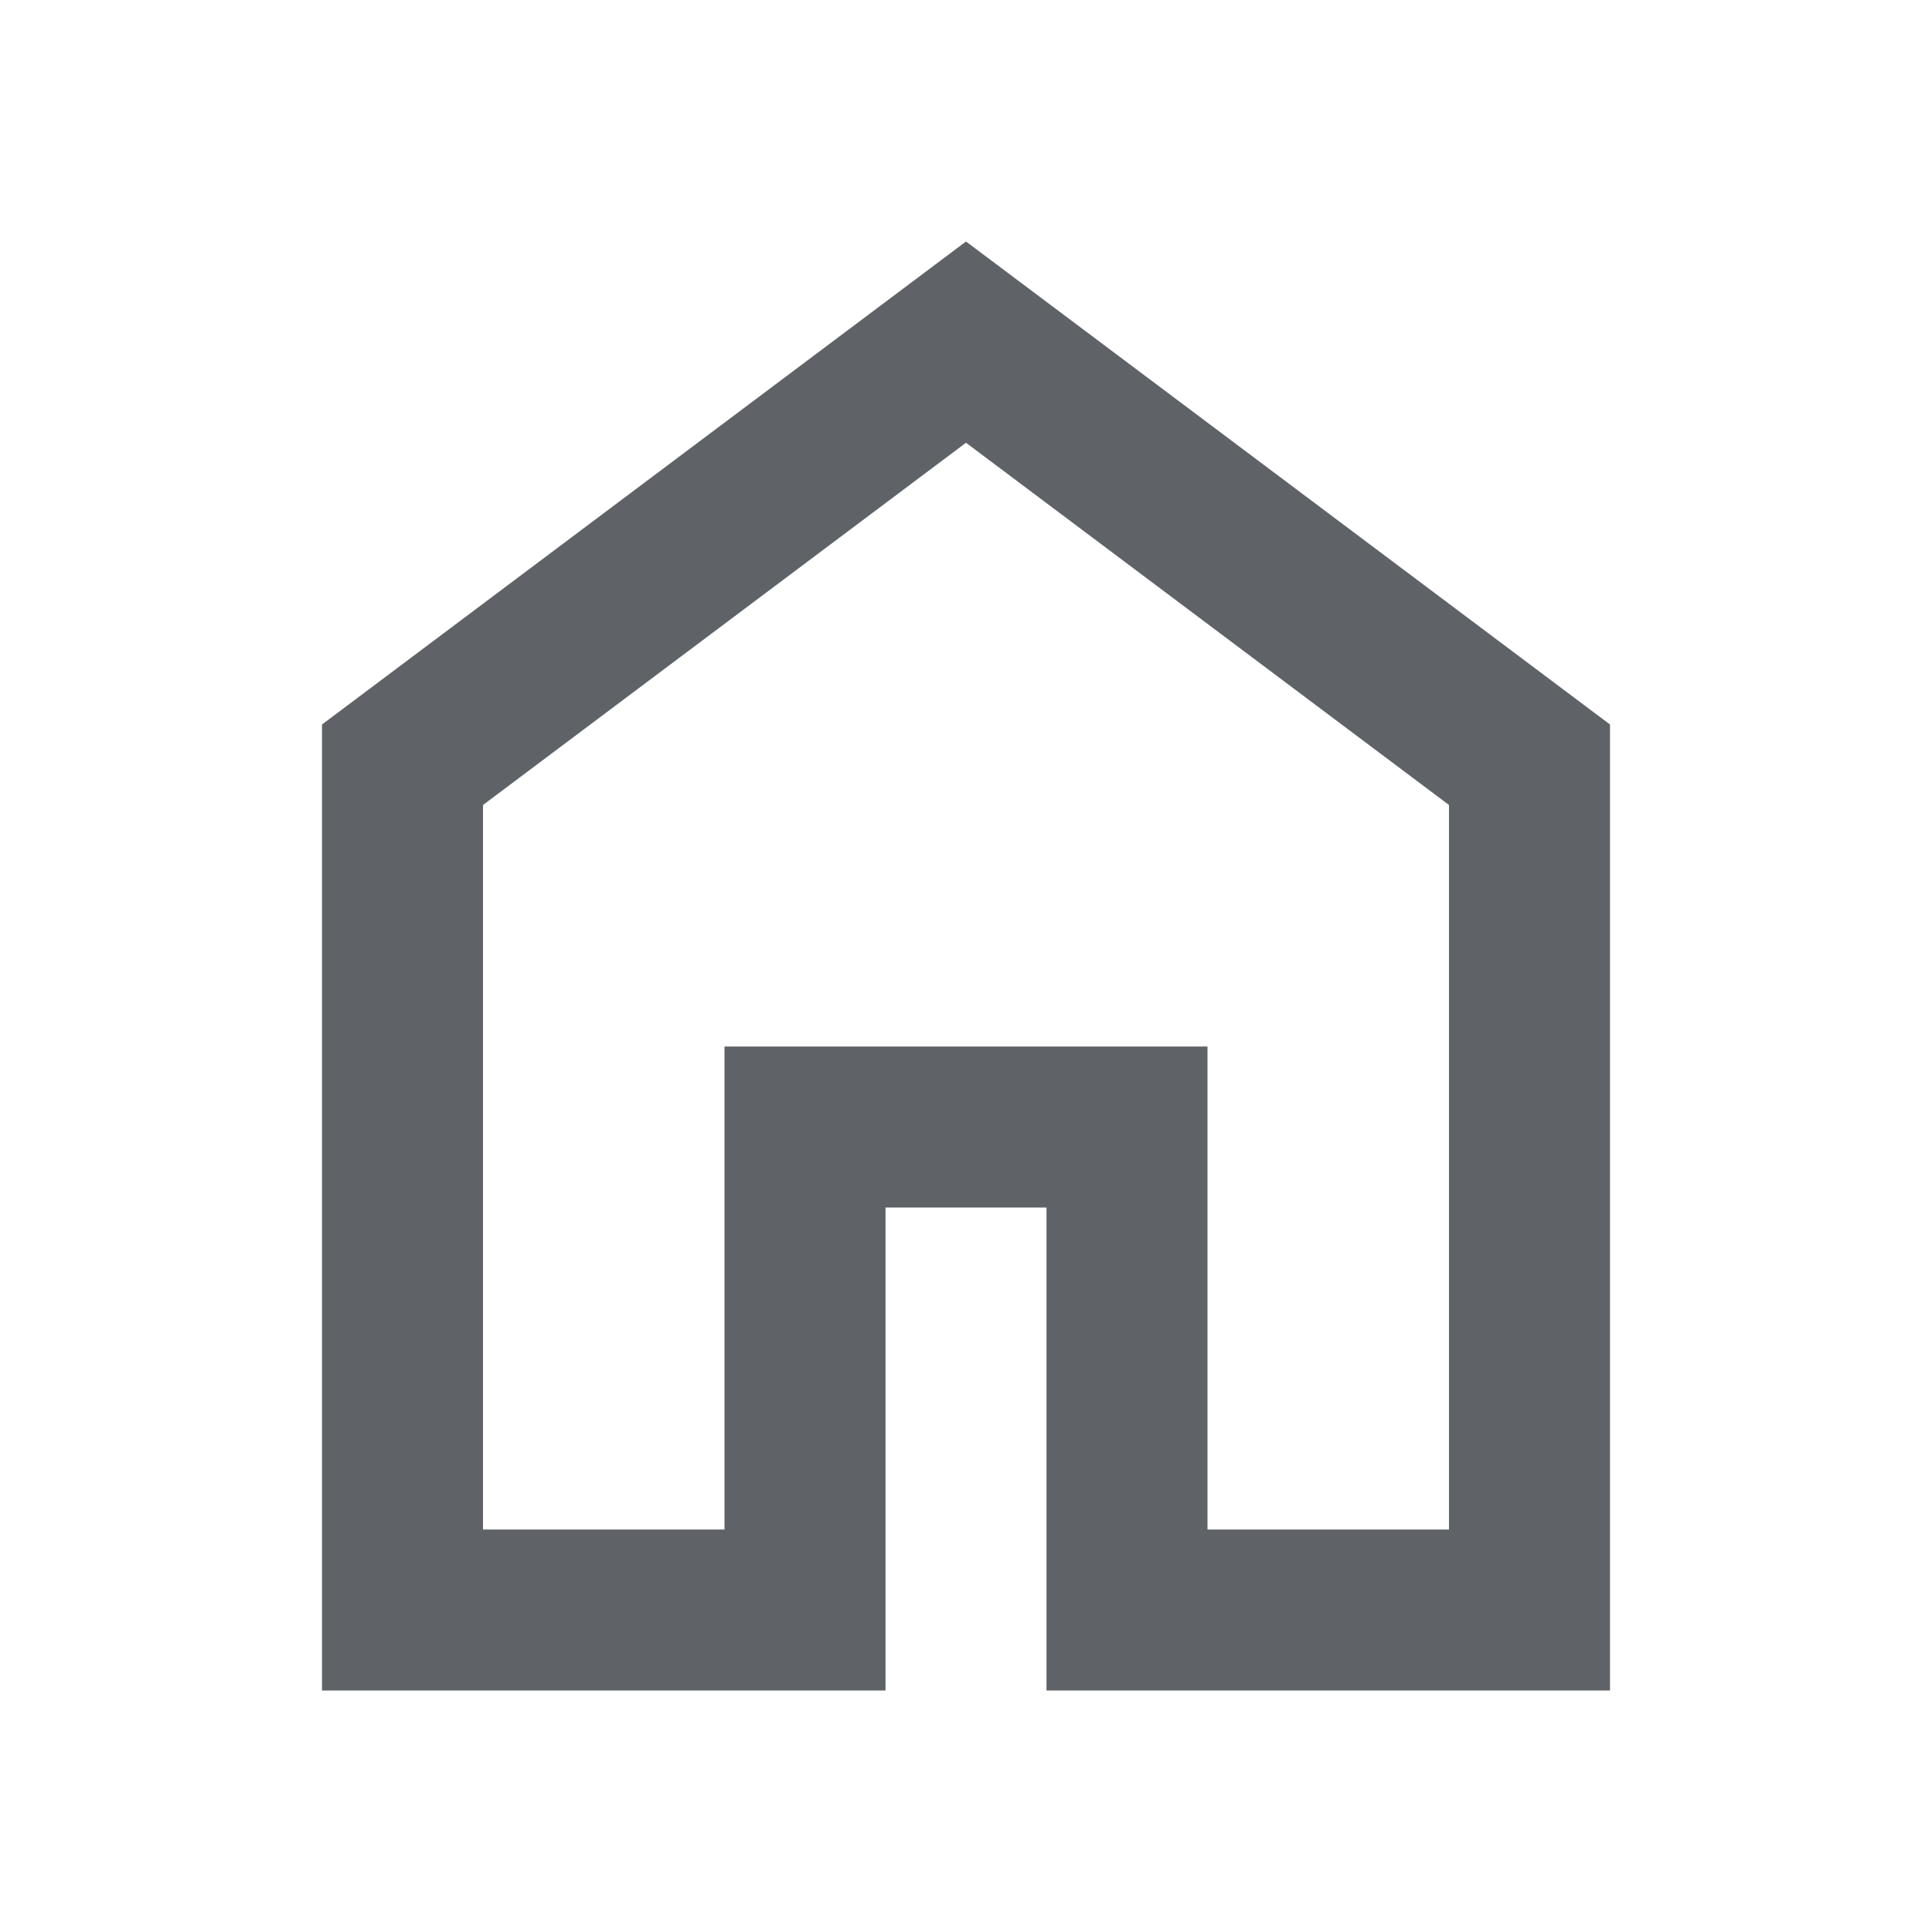
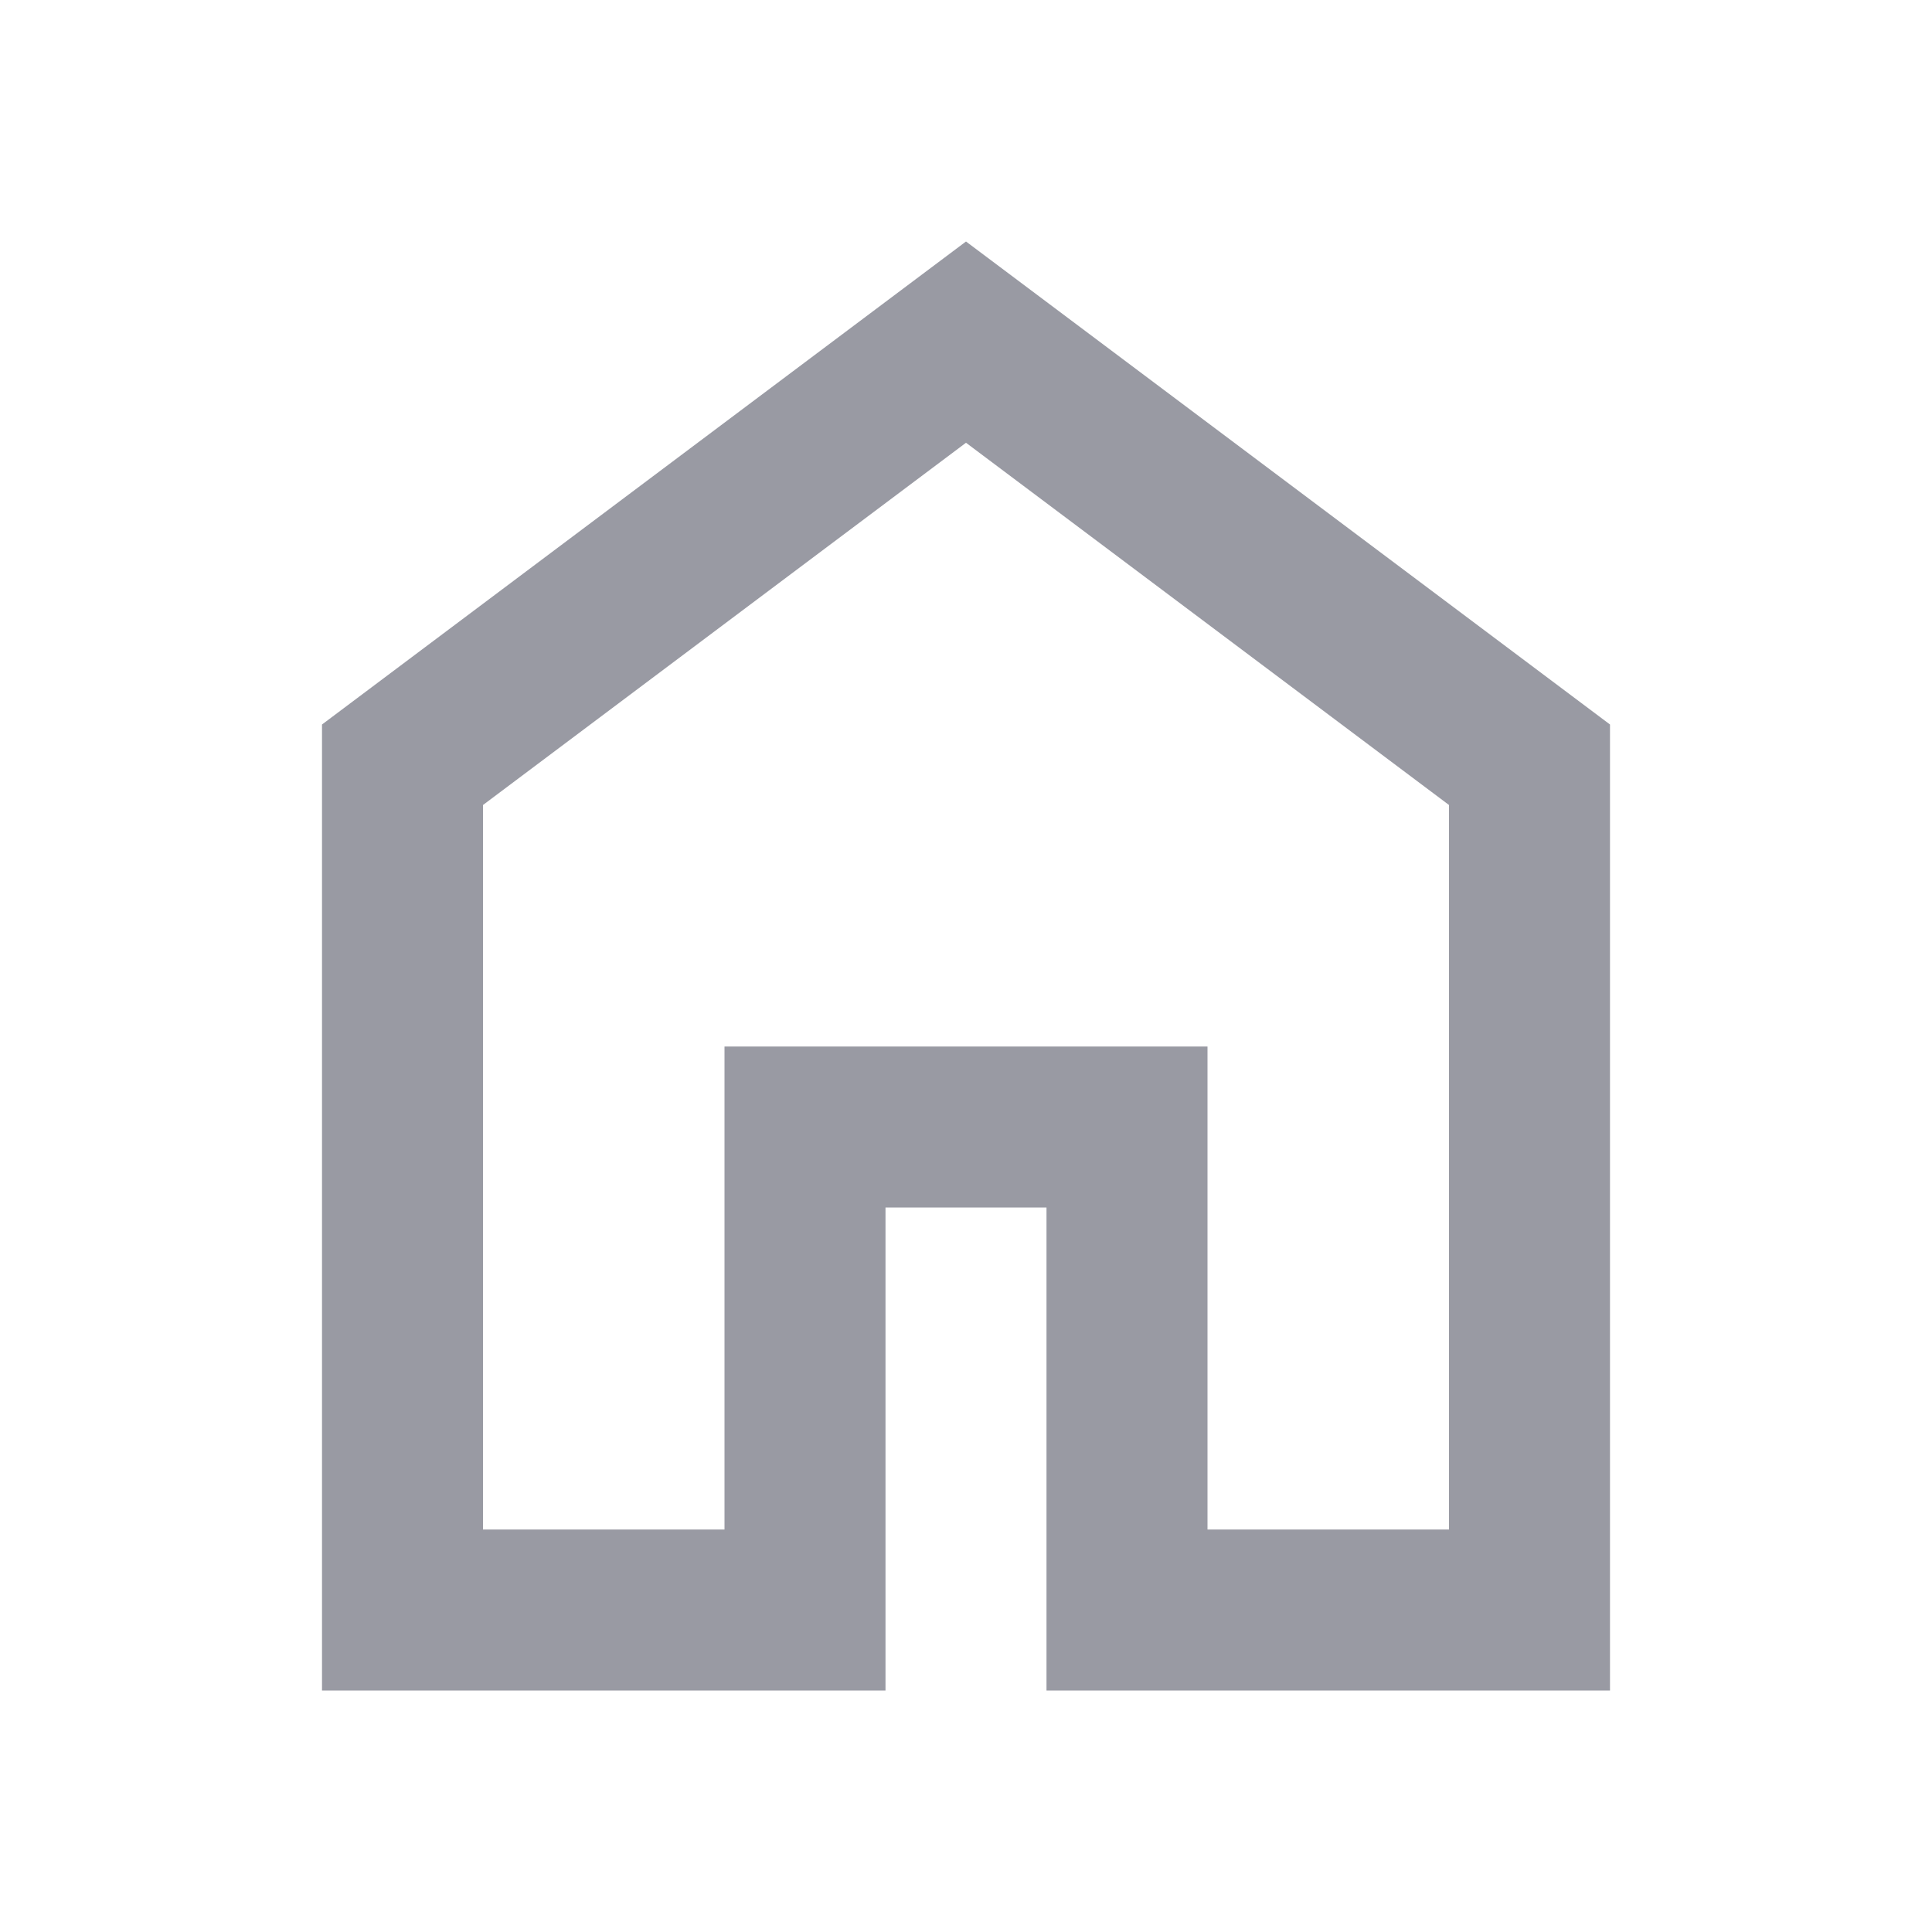
- <svg xmlns="http://www.w3.org/2000/svg" height="24px" viewBox="0 -960 960 960" width="24px" fill="#5f6368">
+ <svg xmlns="http://www.w3.org/2000/svg" height="24px" viewBox="0 -960 960 960" width="24px" fill="#999AA3">
  <path d="M240-200h120v-240h240v240h120v-360L480-740 240-560v360Zm-80 80v-480l320-240 320 240v480H520v-240h-80v240H160Zm320-350Z" />
</svg>
